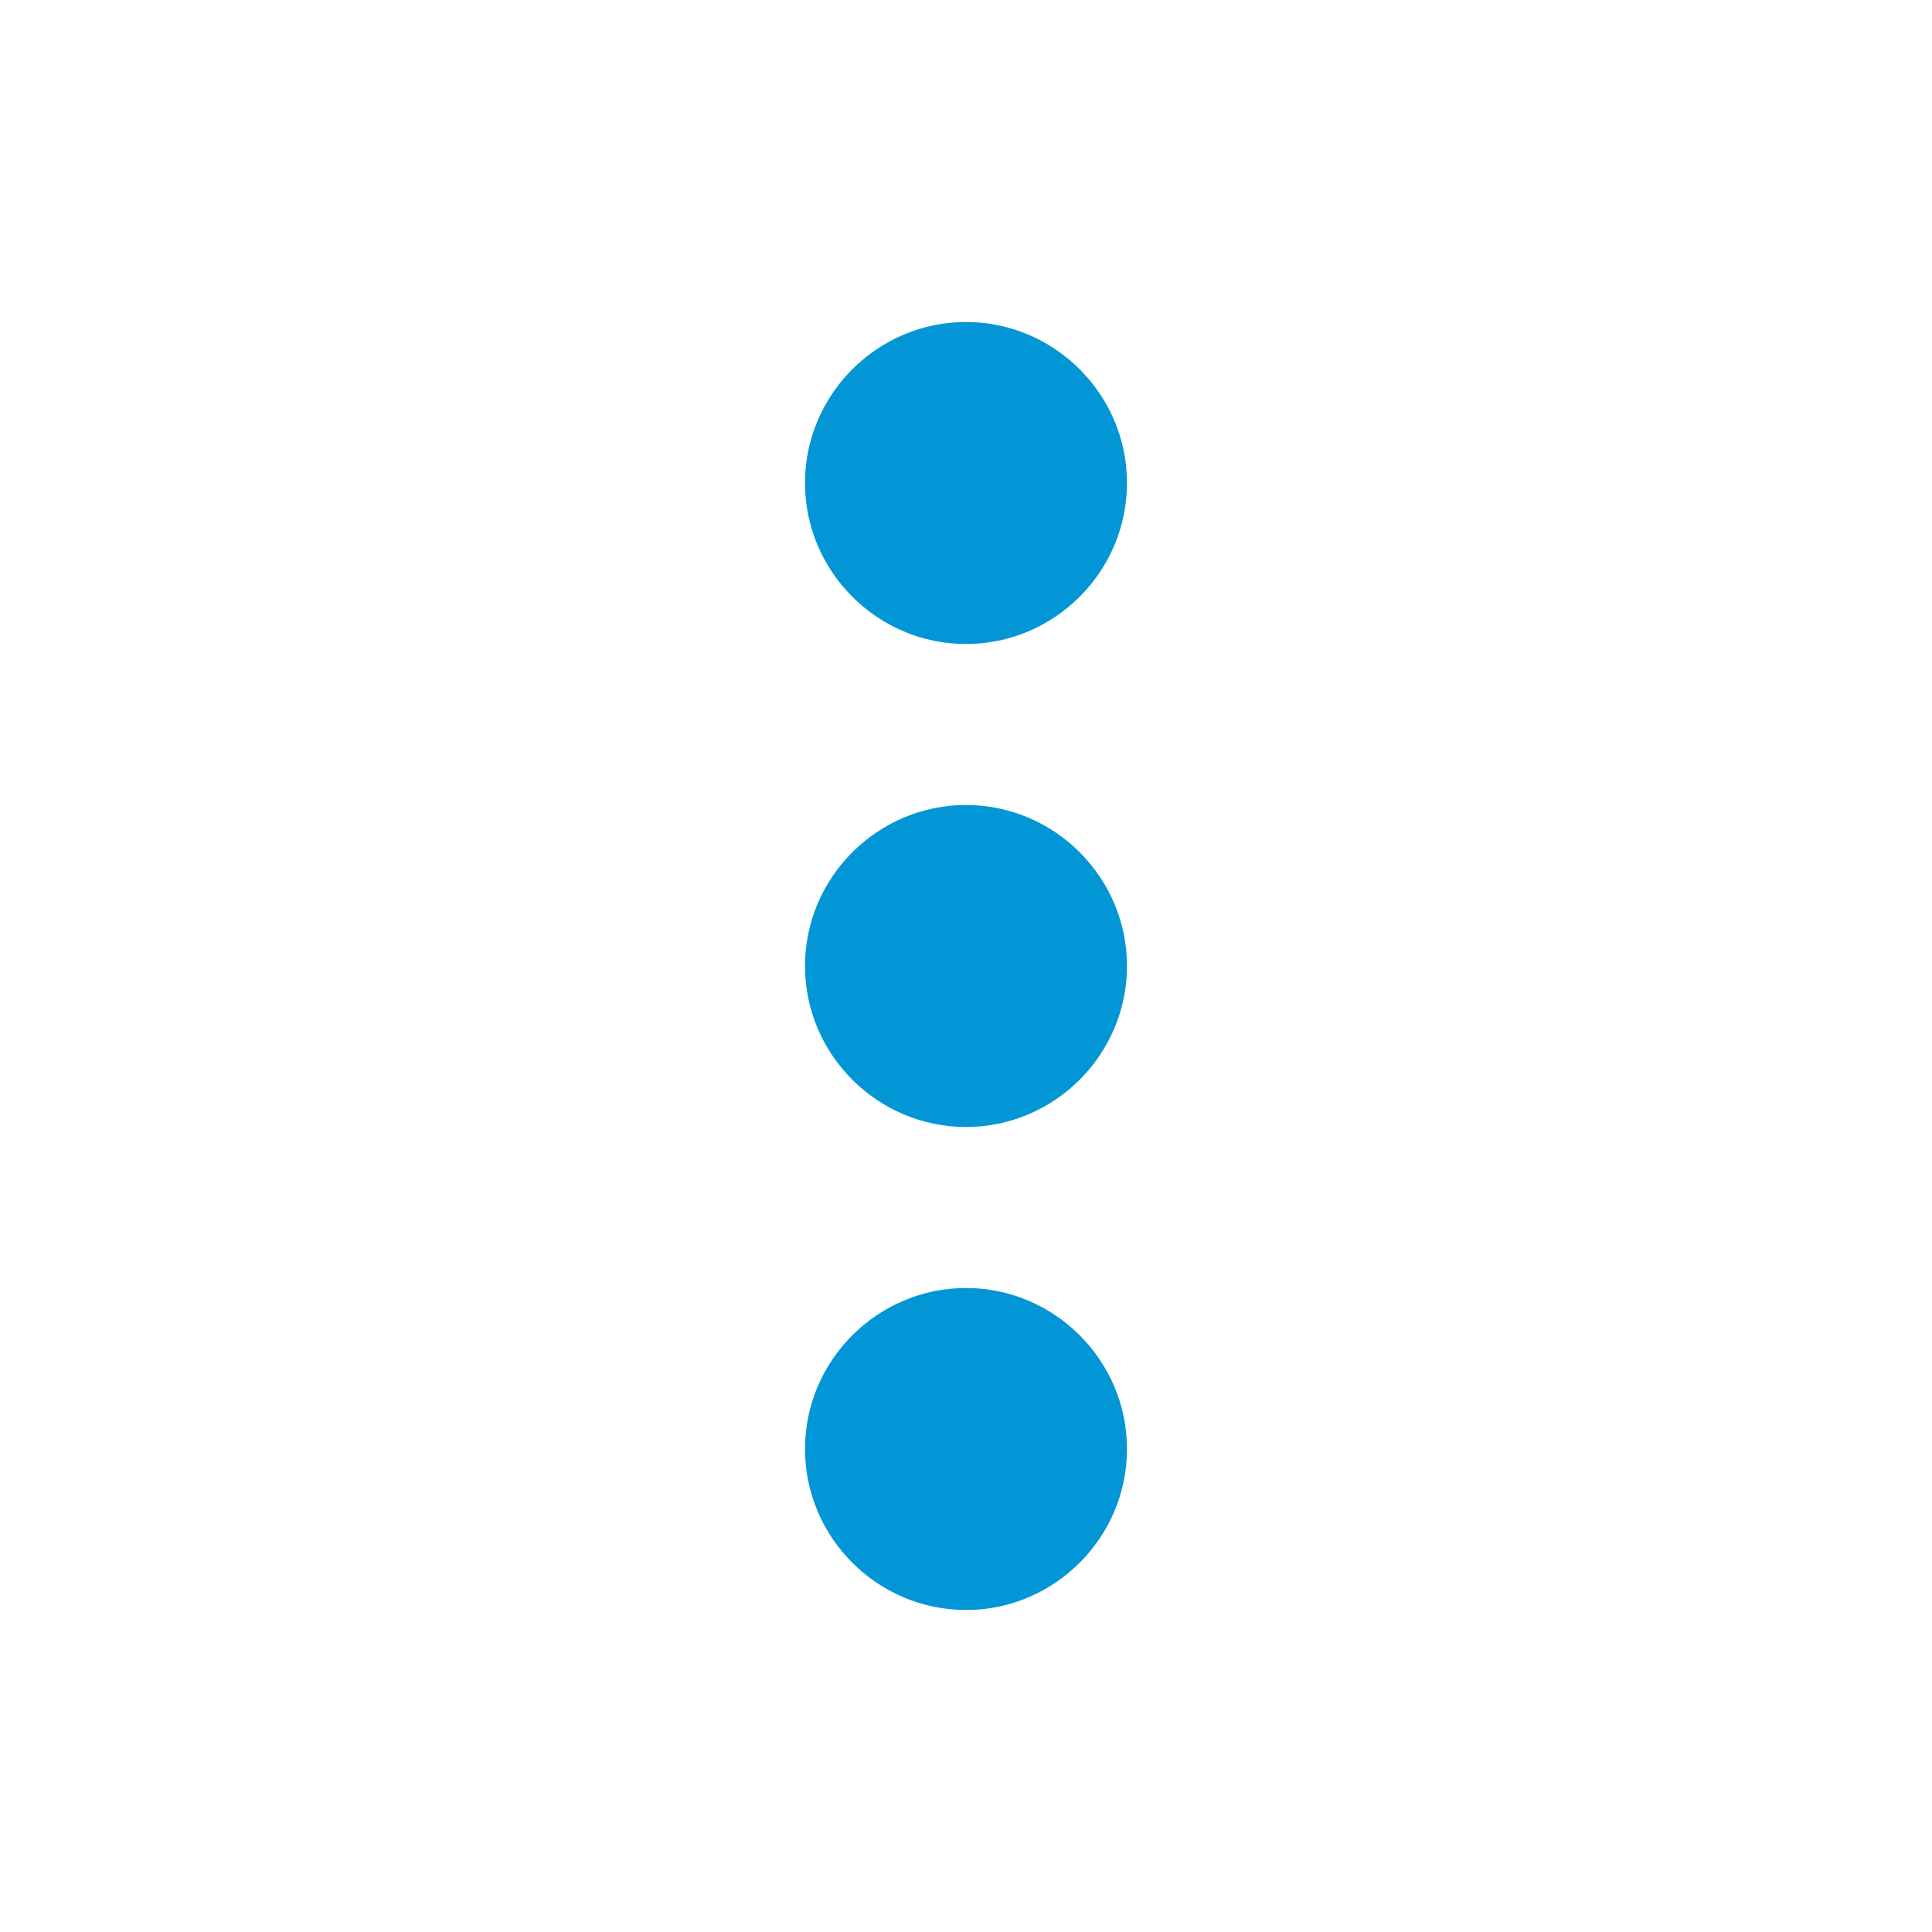
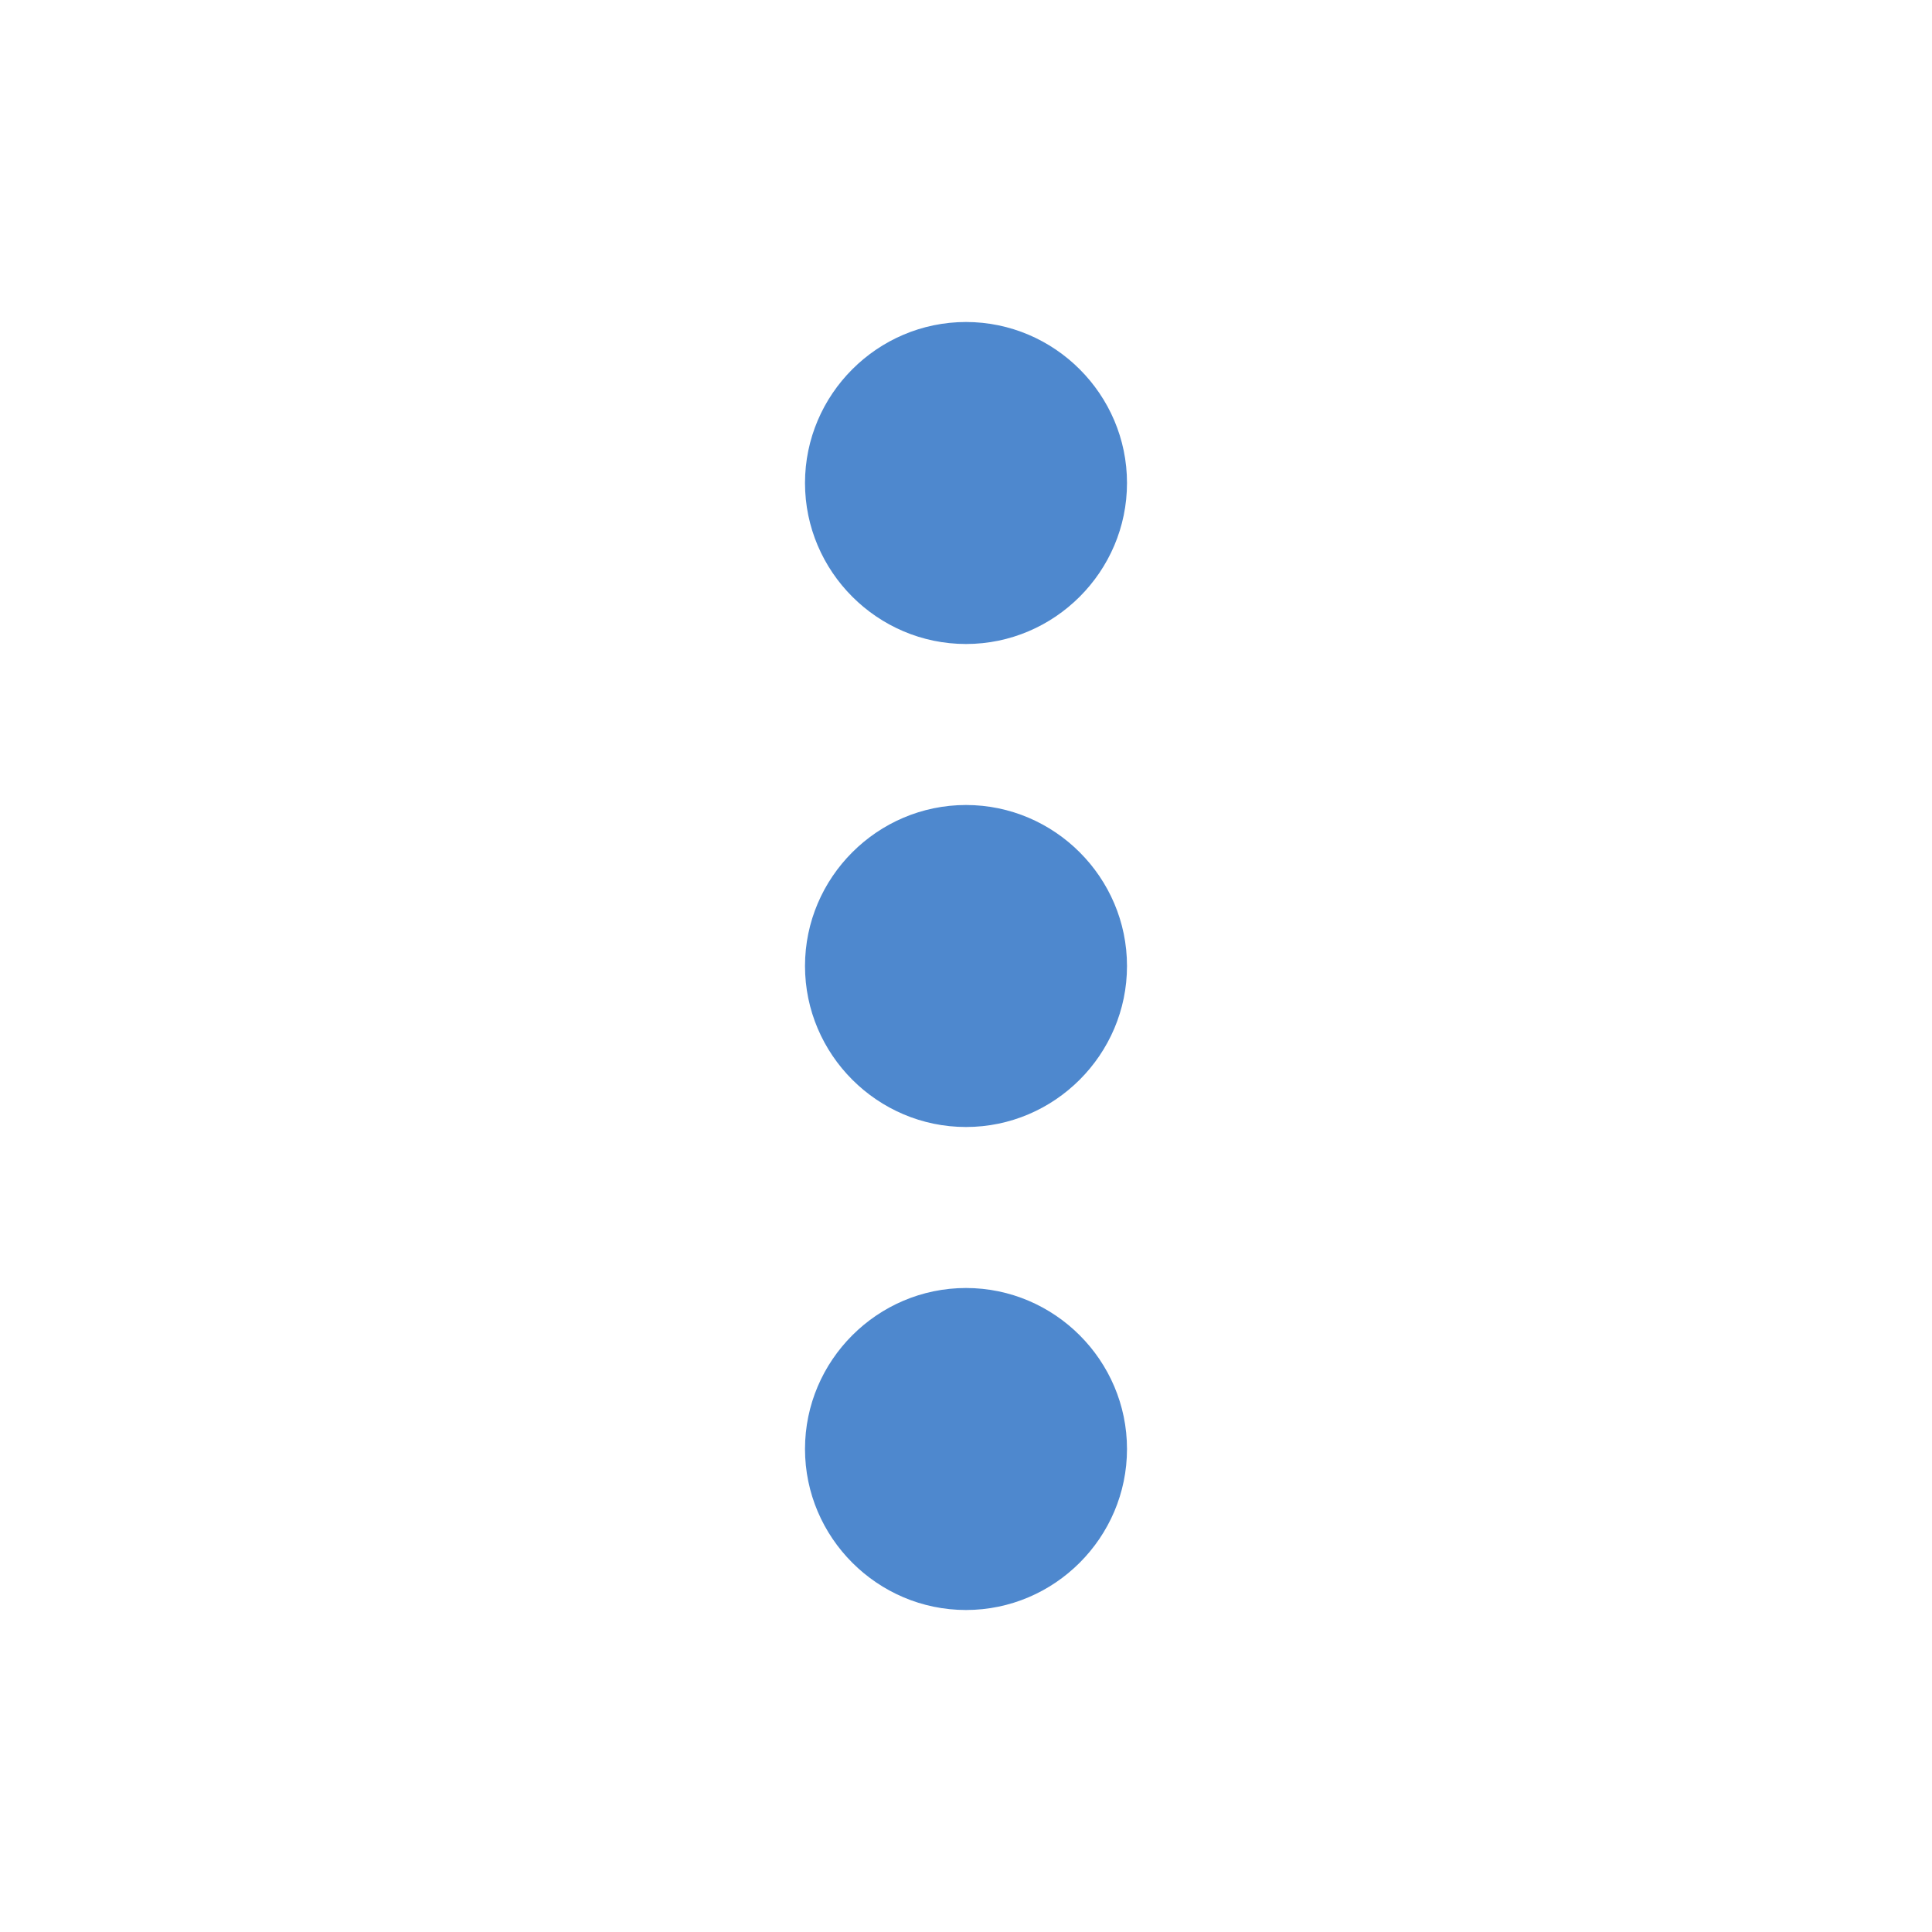
<svg xmlns="http://www.w3.org/2000/svg" width="24" height="24" viewBox="0 0 24 24" fill="none">
-   <path d="M14 6C14 4.9 13.1 4 12 4C10.9 4 10 4.9 10 6C10 7.1 10.9 8 12 8C13.1 8 14 7.1 14 6ZM14 18C14 16.9 13.1 16 12 16C10.9 16 10 16.9 10 18C10 19.1 10.9 20 12 20C13.1 20 14 19.1 14 18ZM14 12C14 10.9 13.1 10 12 10C10.9 10 10 10.9 10 12C10 13.1 10.9 14 12 14C13.1 14 14 13.1 14 12Z" fill="#0396D6" />
+   <path d="M14 6C14 4.9 13.1 4 12 4C10.9 4 10 4.9 10 6C10 7.1 10.9 8 12 8C13.1 8 14 7.1 14 6ZM14 18C14 16.9 13.1 16 12 16C10.9 16 10 16.9 10 18C10 19.1 10.9 20 12 20C13.1 20 14 19.1 14 18ZM14 12C14 10.9 13.1 10 12 10C10.9 10 10 10.9 10 12C10 13.1 10.9 14 12 14C13.1 14 14 13.1 14 12Z" fill="#4E88CE" />
</svg>
